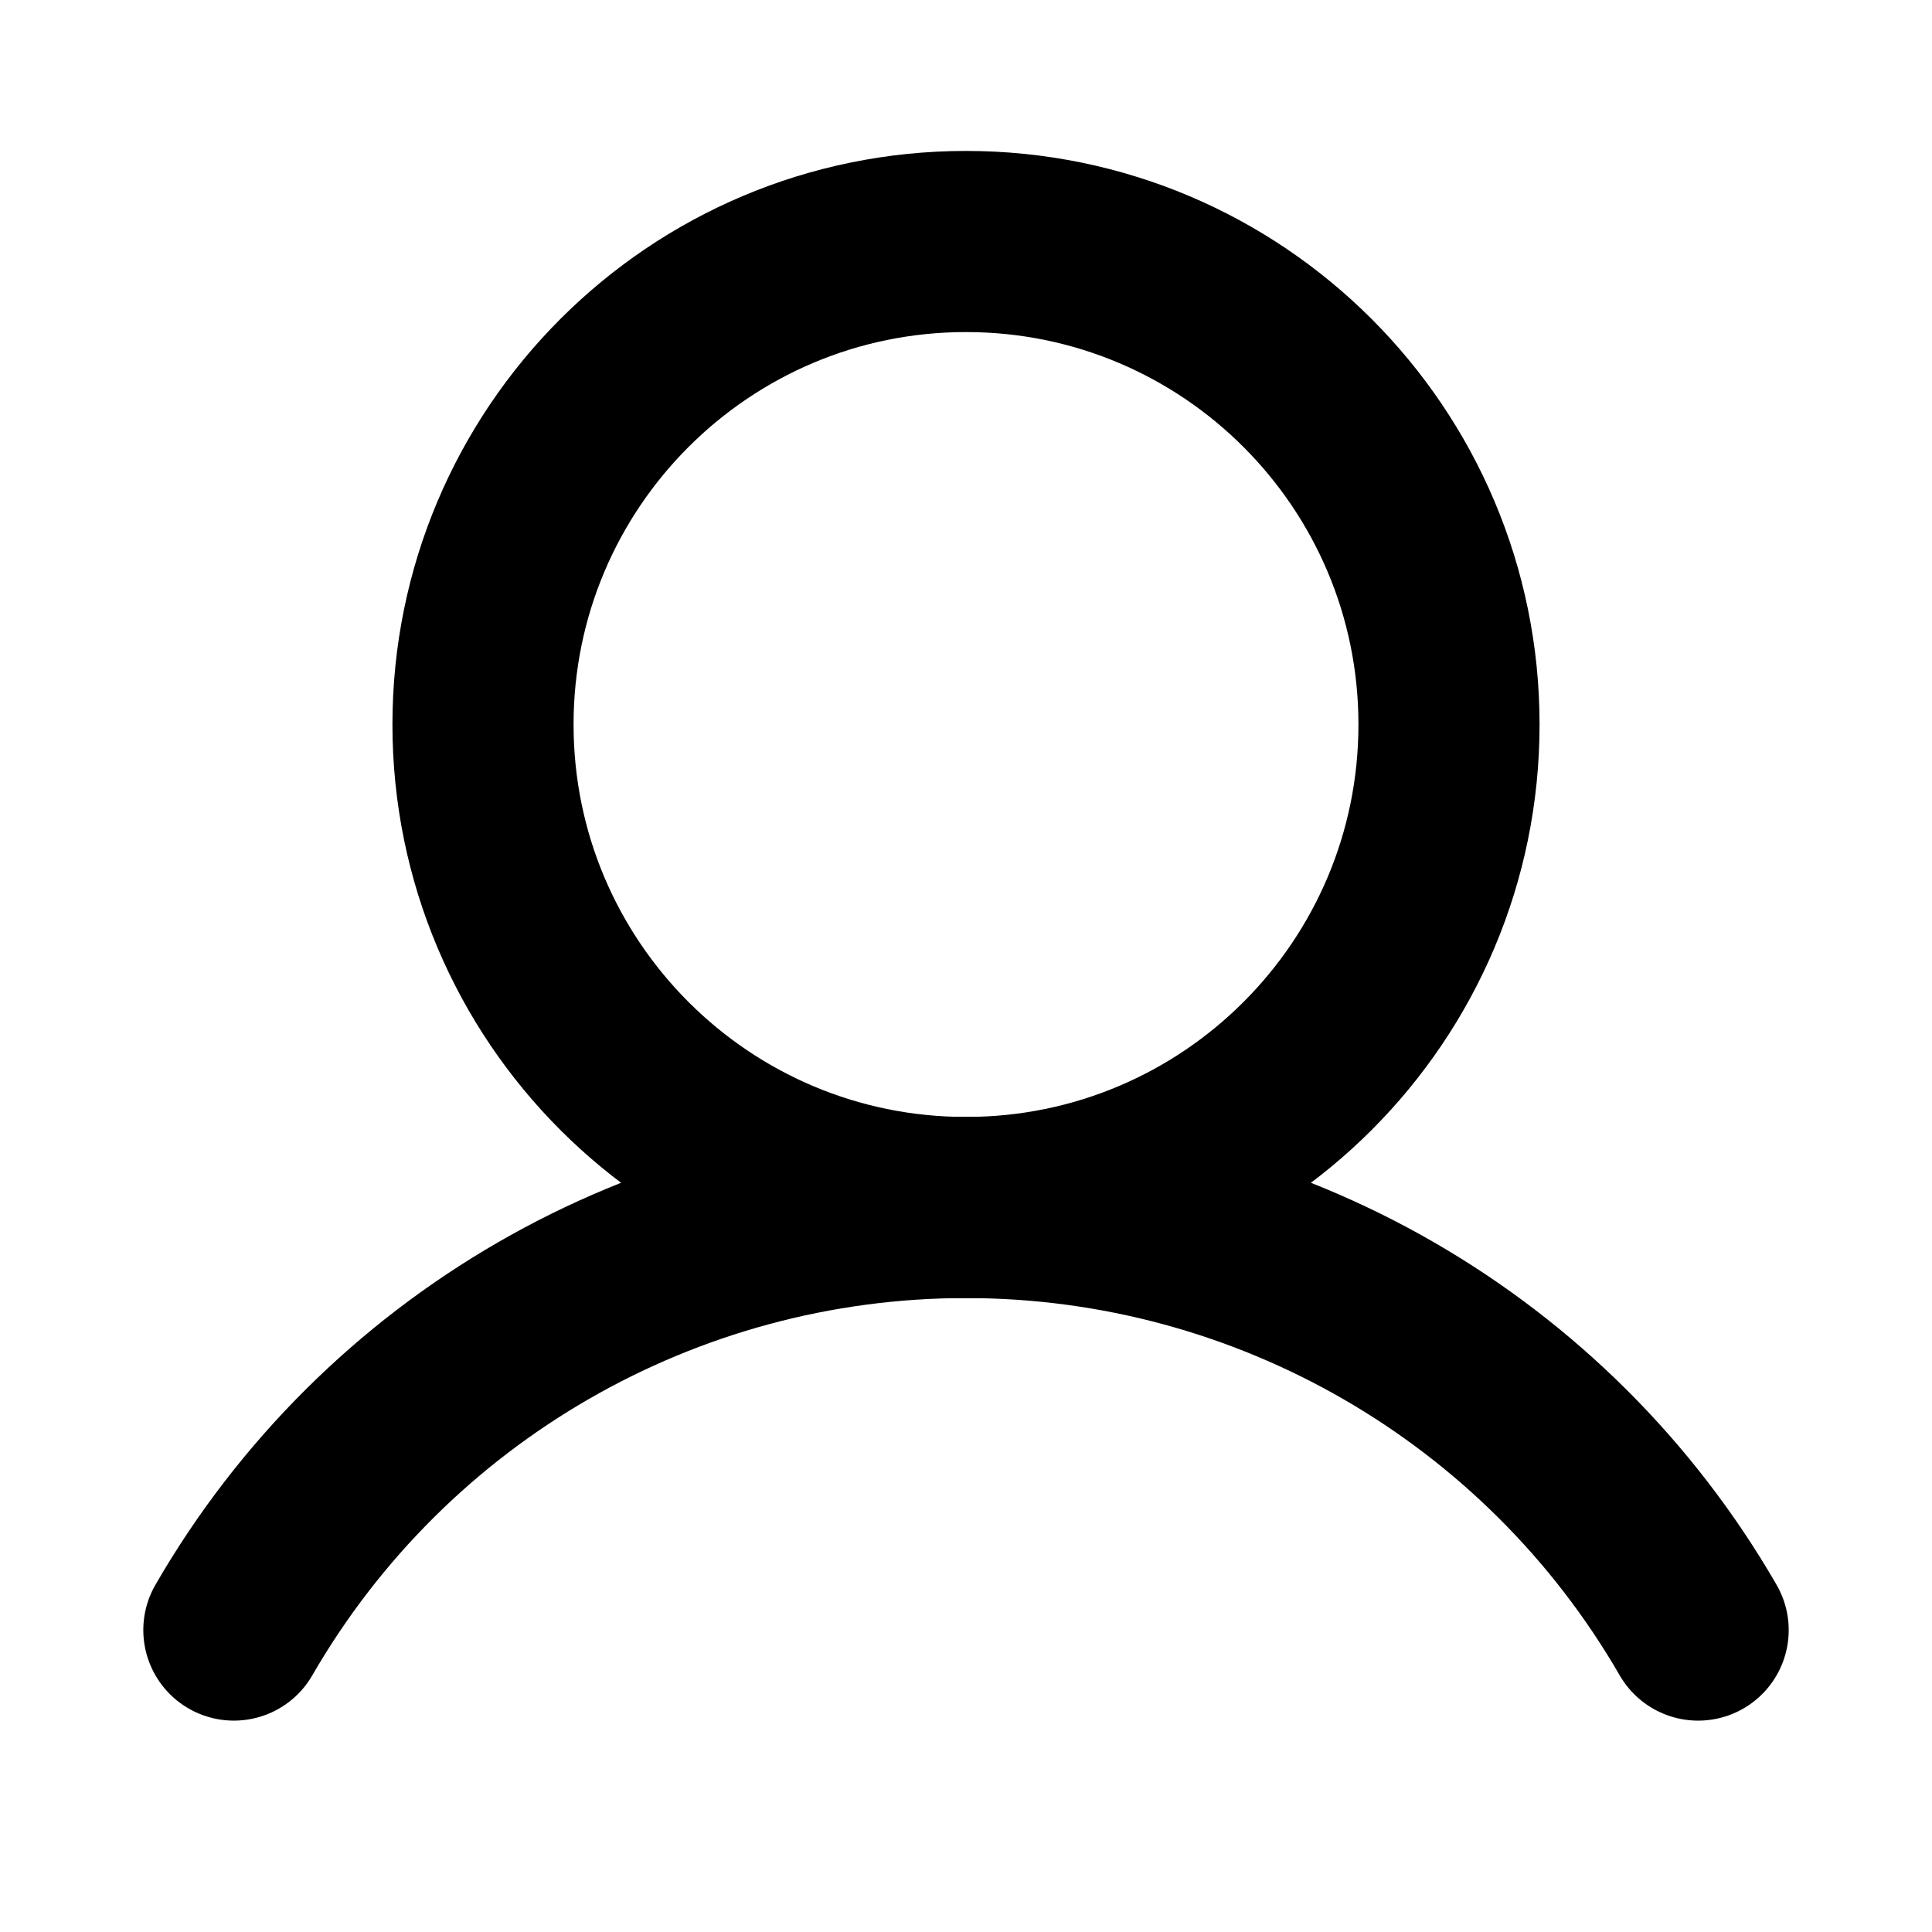
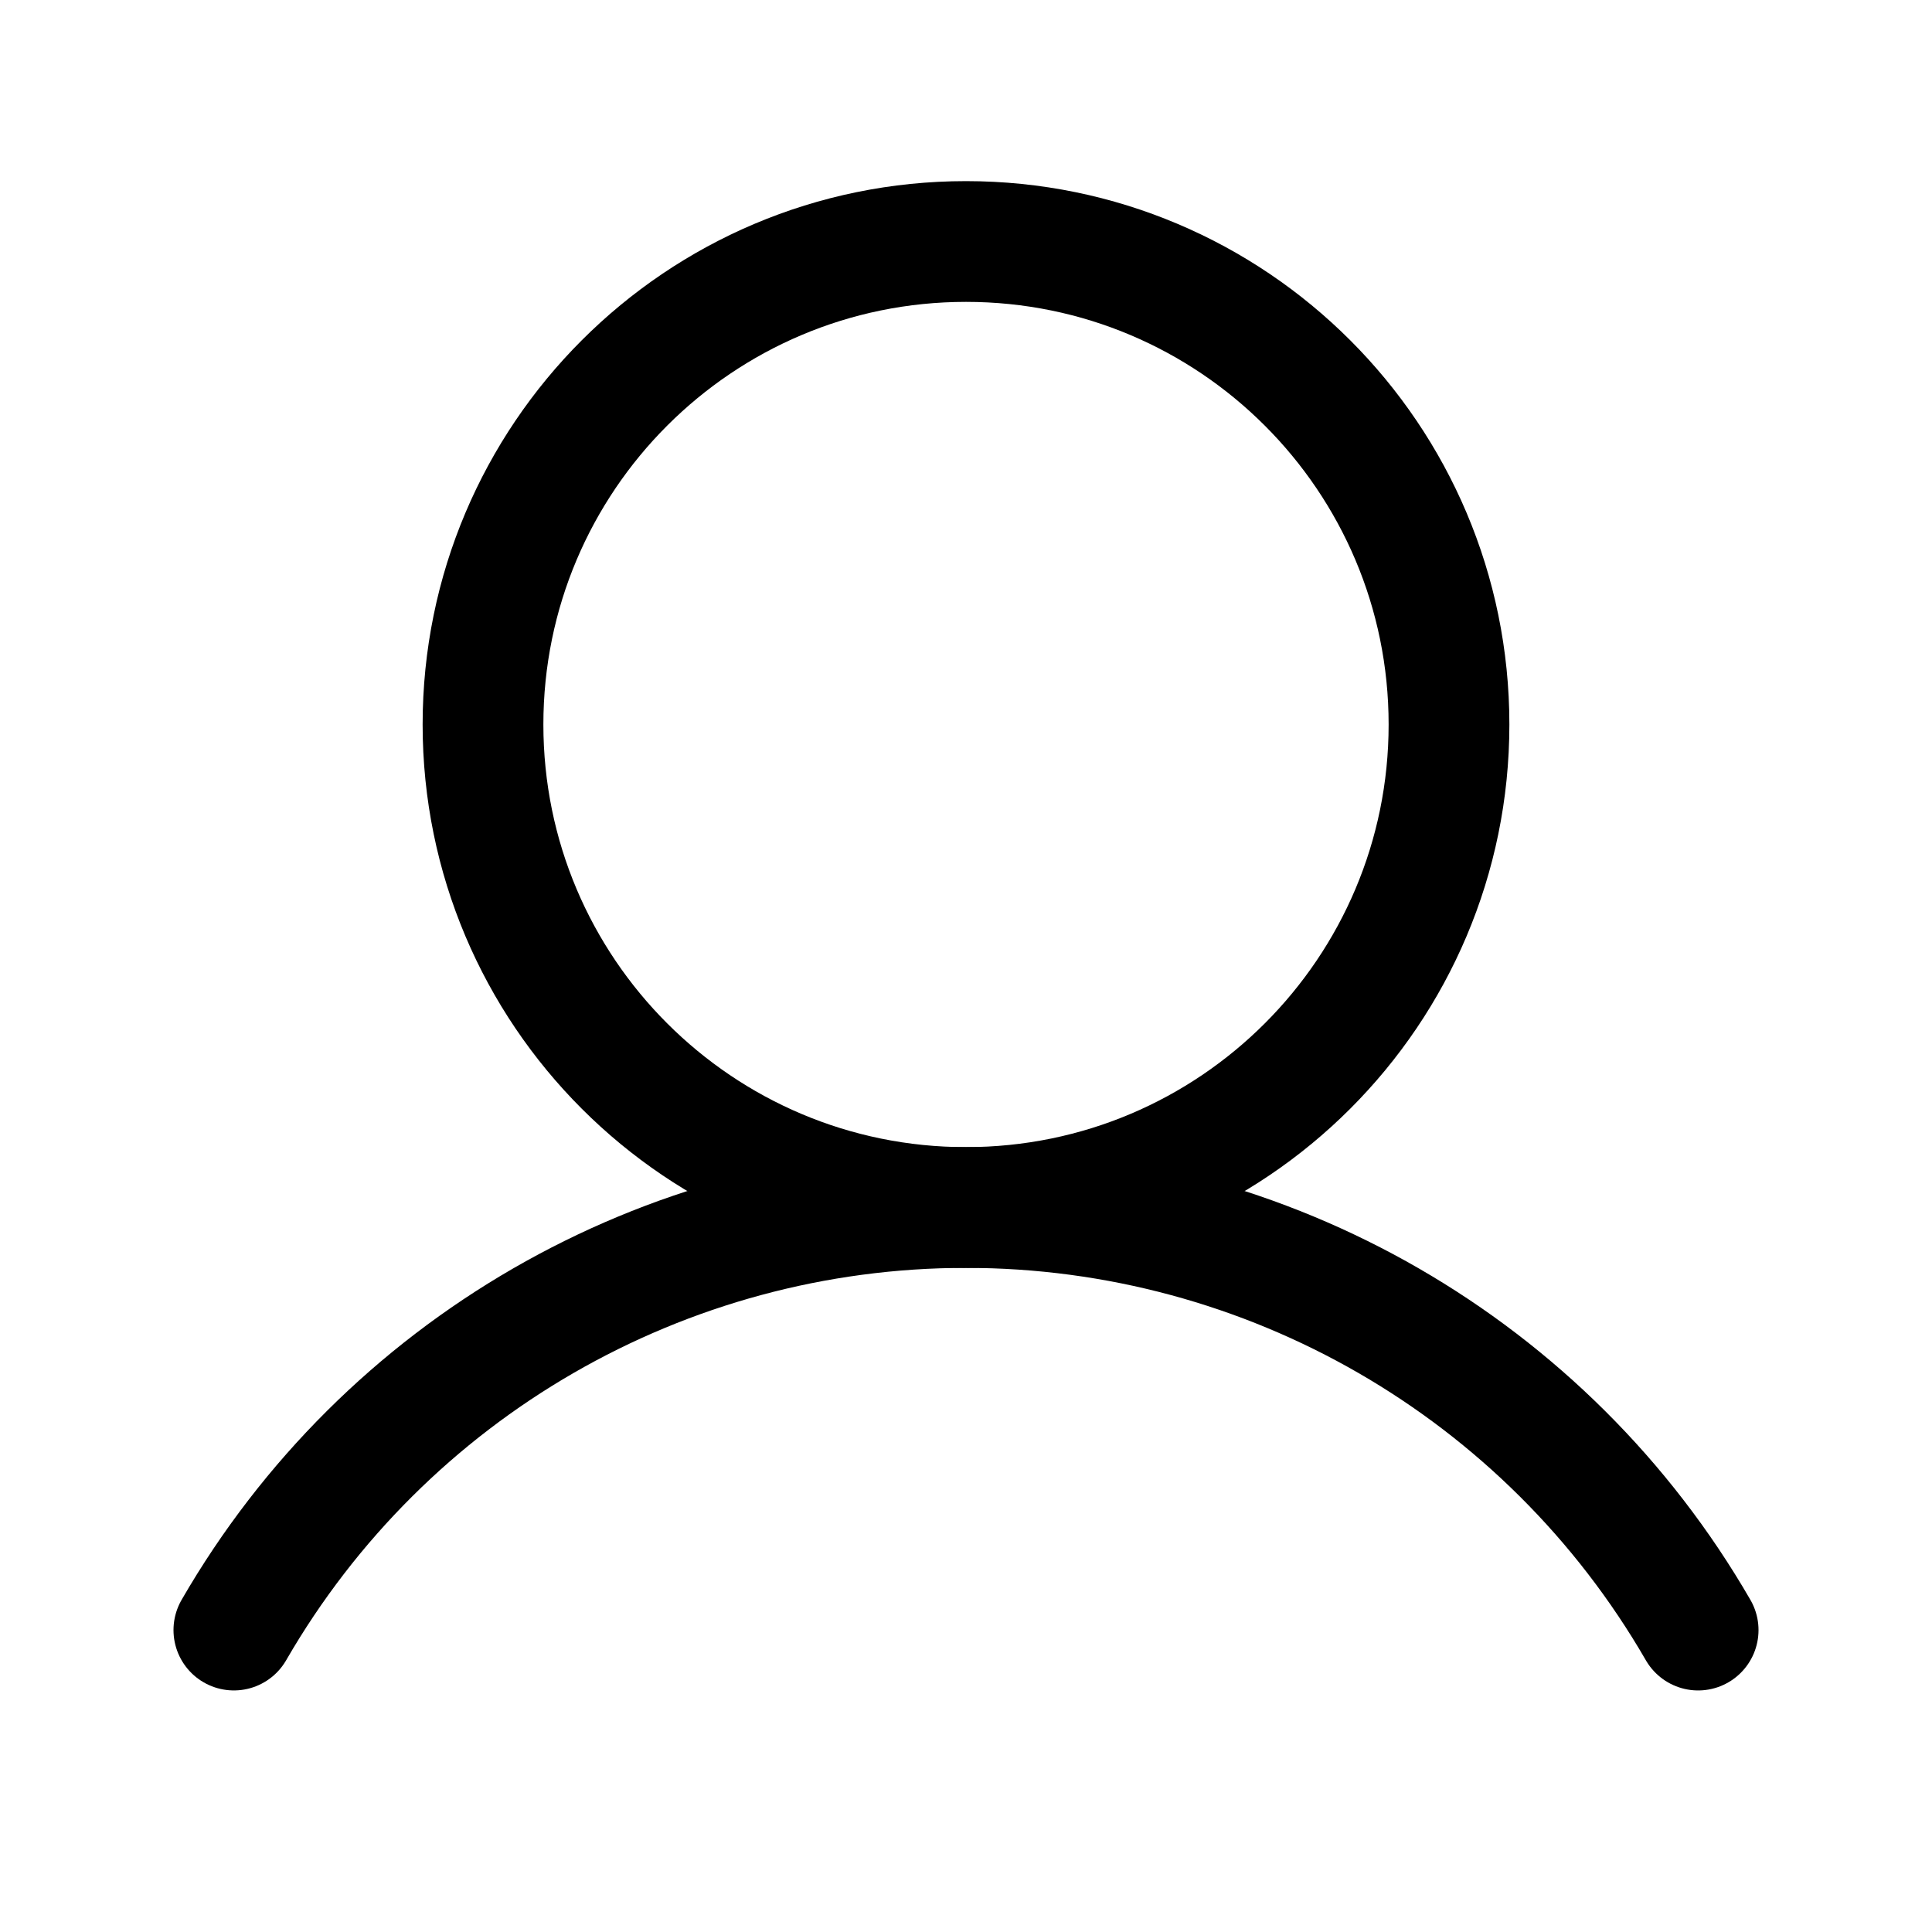
<svg xmlns="http://www.w3.org/2000/svg" viewBox="0 0 256 256">
  <rect width="256" height="256" fill="none" />
-   <circle cx="128" cy="96" r="64" fill="none" stroke="#000" stroke-linecap="round" stroke-linejoin="round" stroke-width="24" />
-   <path fill="none" stroke="#000" stroke-linecap="round" stroke-linejoin="round" stroke-width="24" d="M30.989,215.991a112.037,112.037,0,0,1,194.023.002" />
+   <circle cx="128" cy="96" r="64" fill="none" stroke="#000" stroke-miterlimit="10" stroke-width="16" />
+   <path fill="none" stroke="#000" stroke-linecap="round" stroke-linejoin="round" stroke-width="16" d="M30.989,215.991a112.037,112.037,0,0,1,194.023.002" />
</svg>
